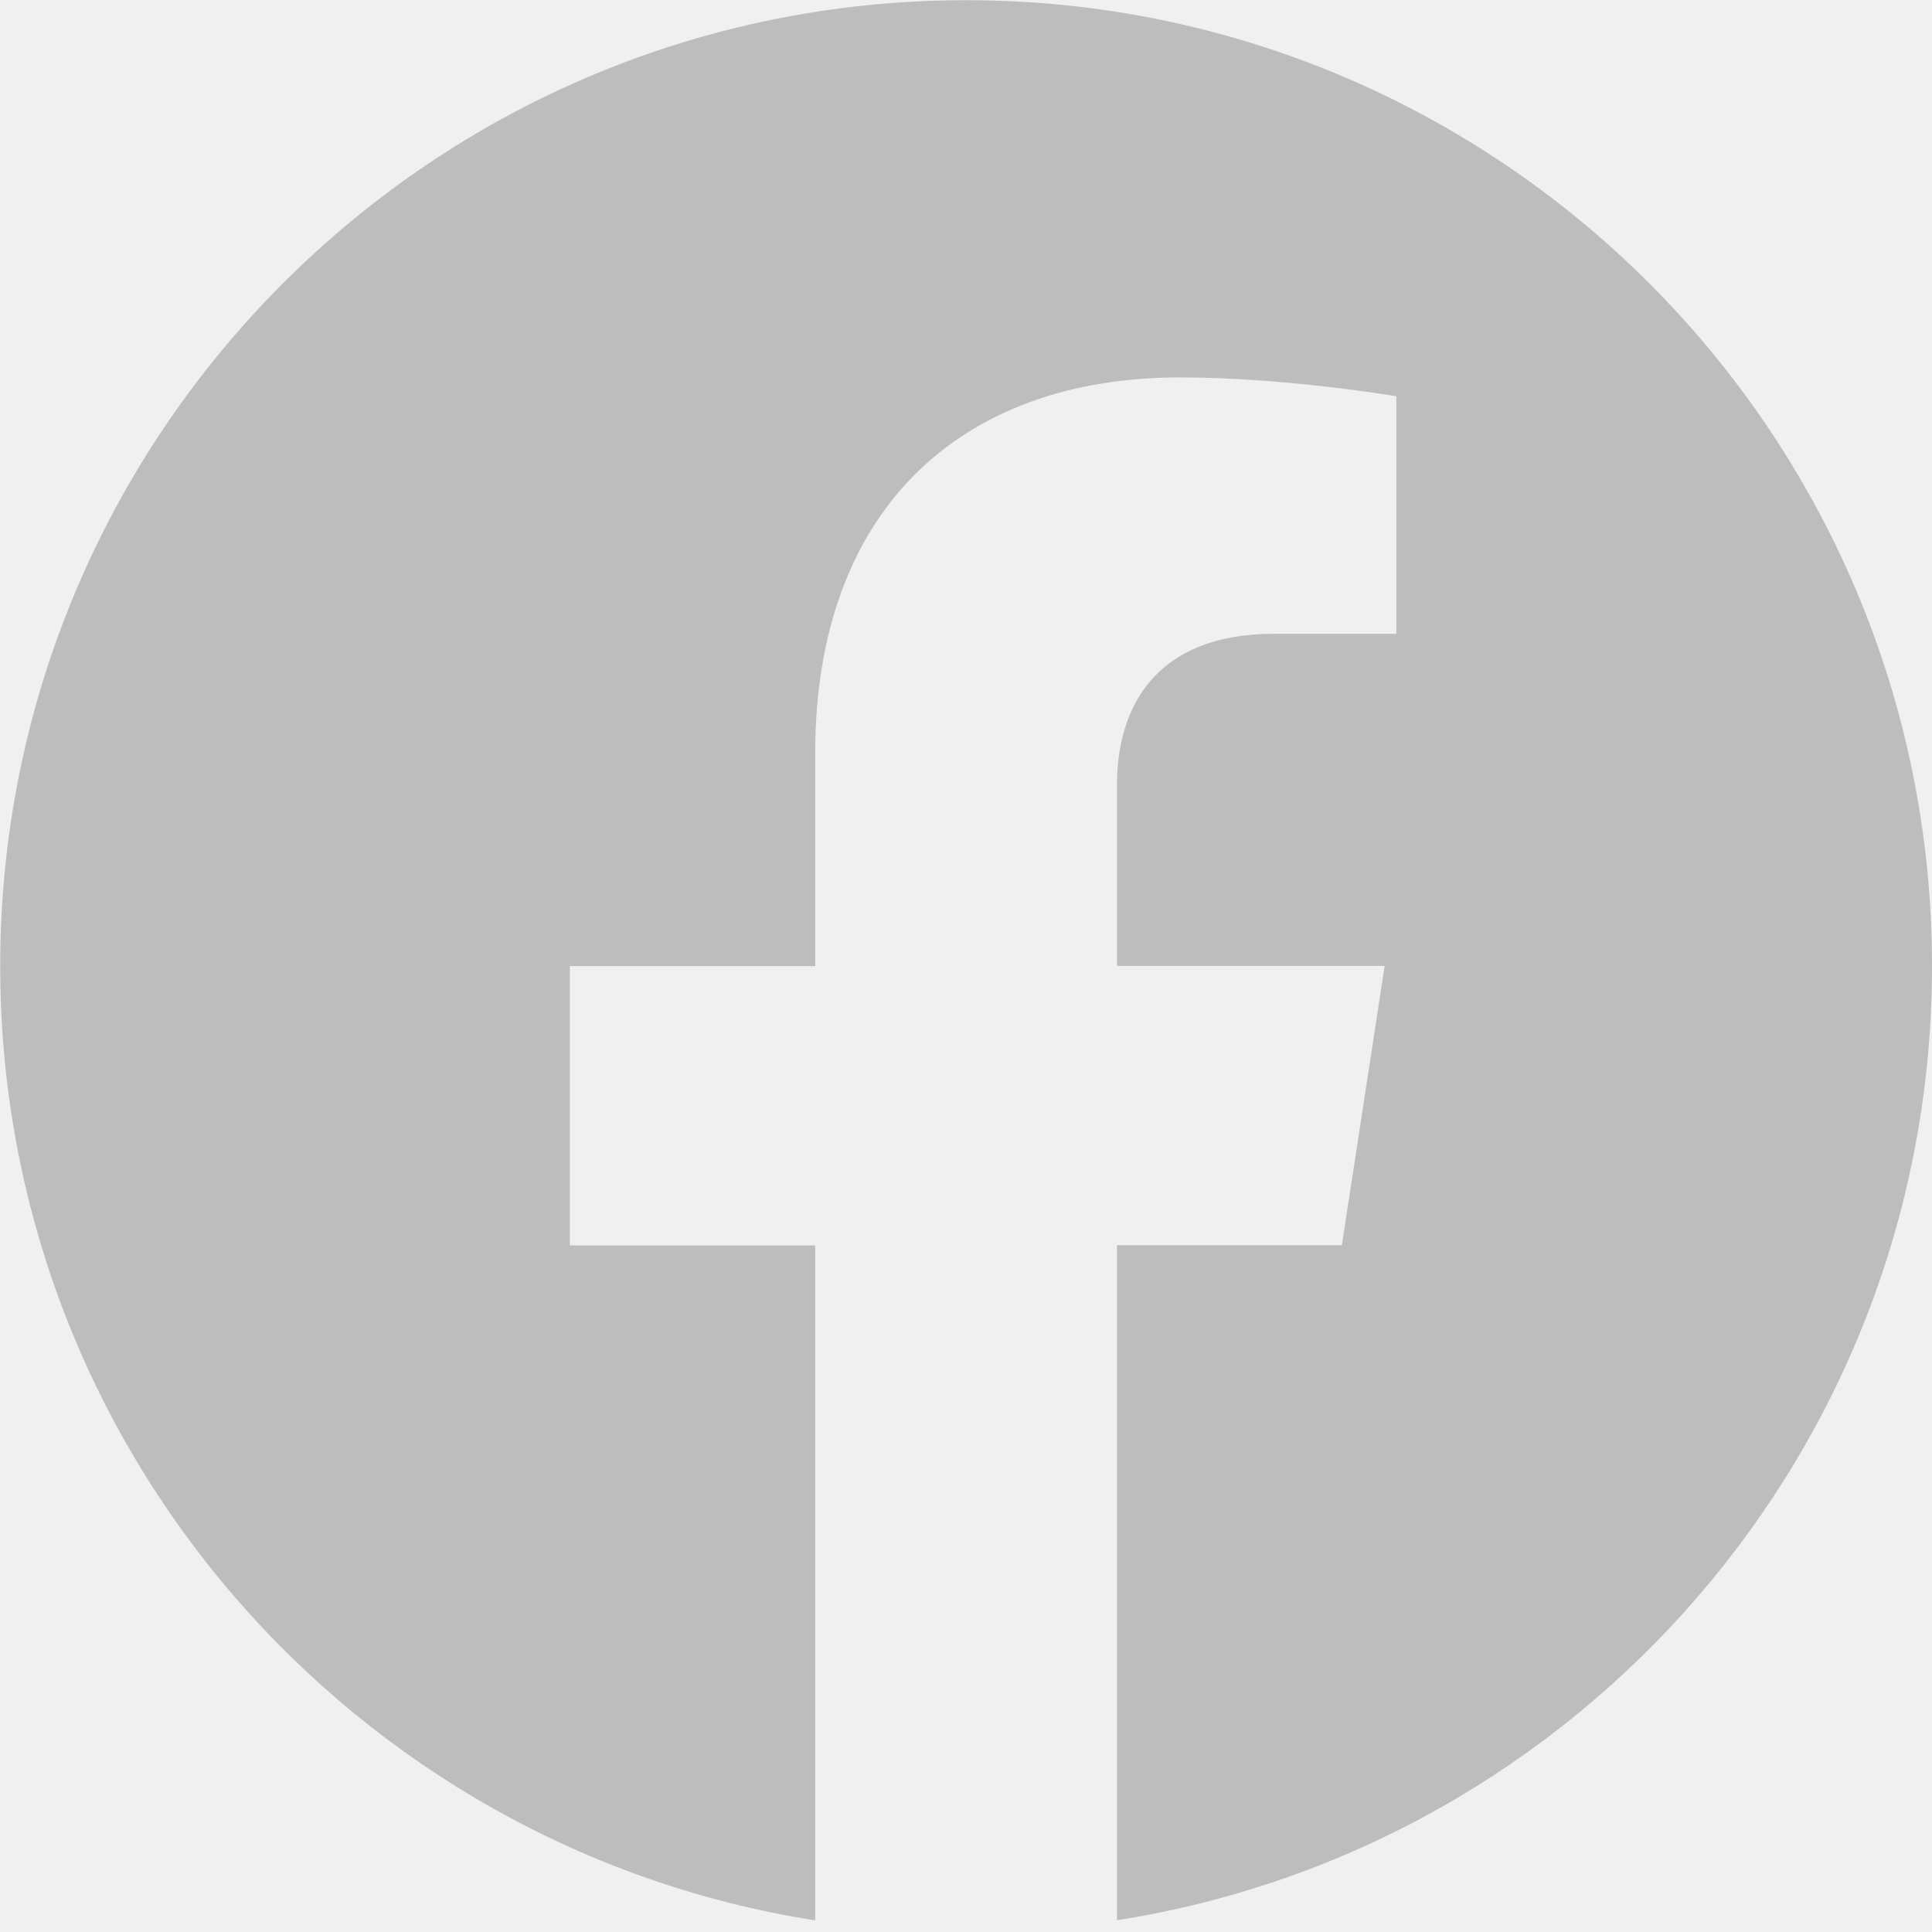
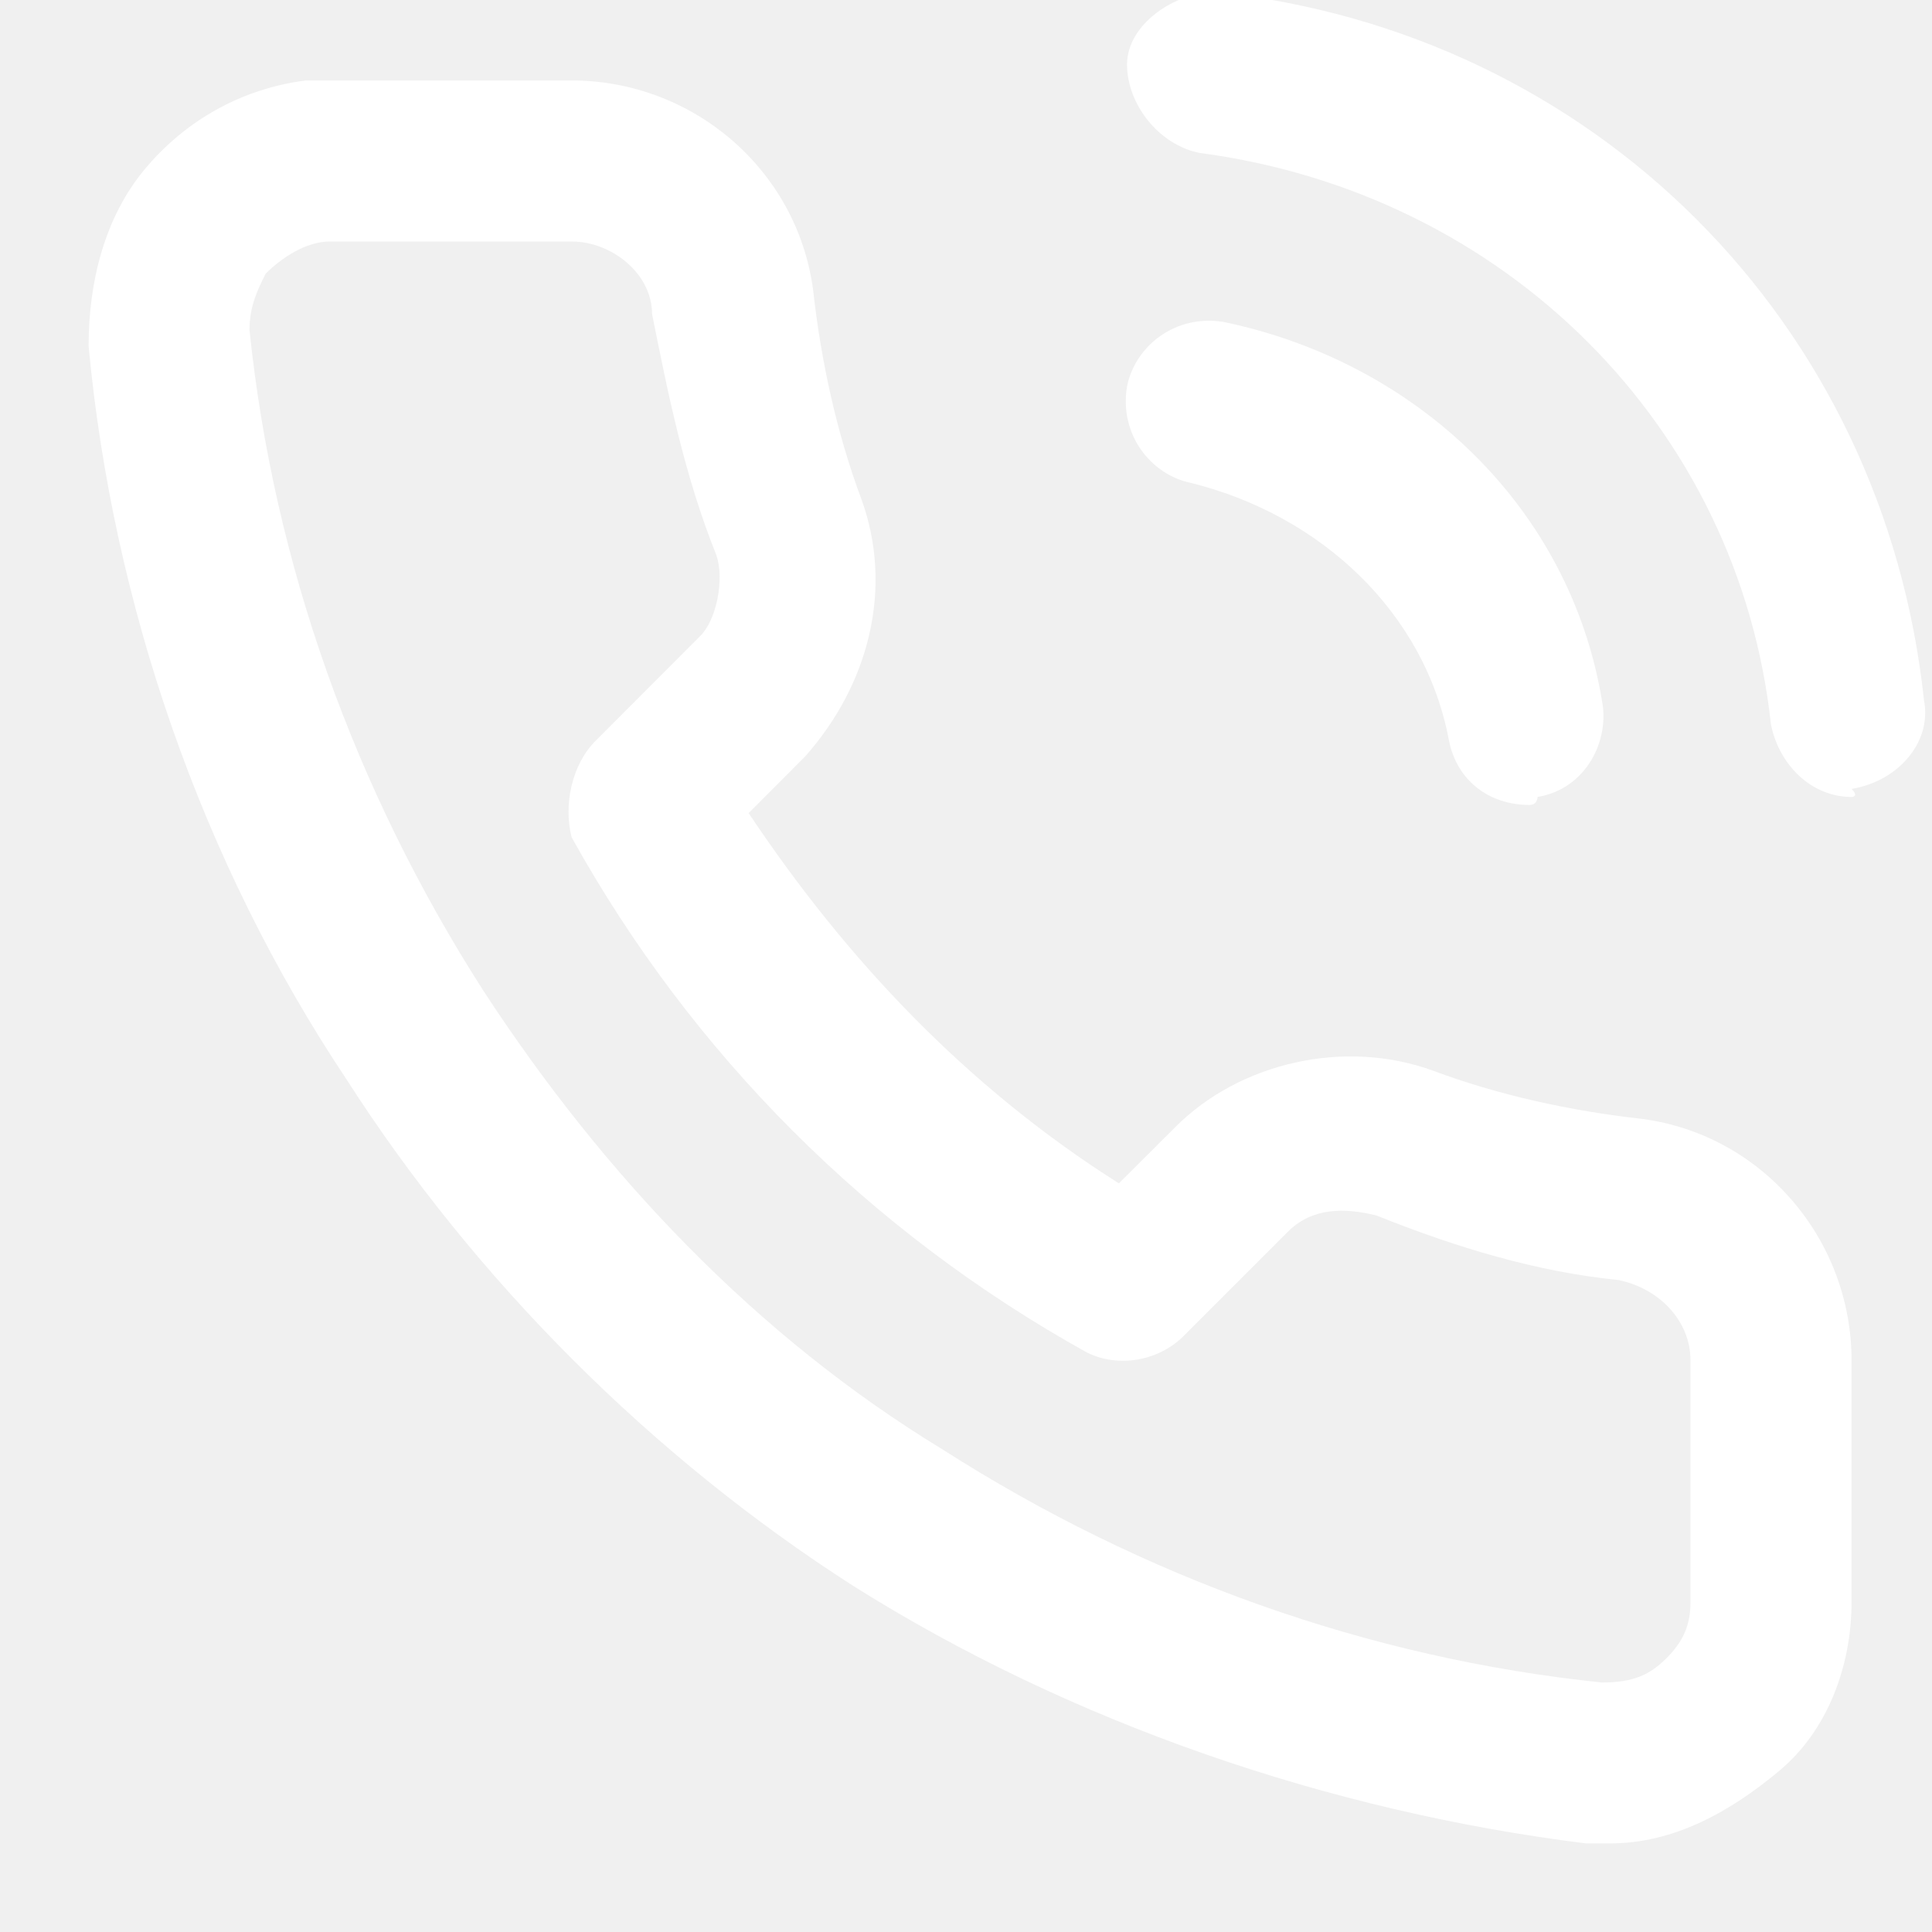
- <svg xmlns="http://www.w3.org/2000/svg" width="20" height="20" fill="none">
-   <path d="M10.001.002C4.479.002.002 4.479.002 10.001c0 4.99 3.656 9.126 8.437 9.879v-6.988h-2.54v-2.891h2.54V7.798c0-2.508 1.493-3.891 3.776-3.891 1.094 0 2.24.195 2.24.195v2.459h-1.264c-1.24 0-1.628.772-1.628 1.563v1.875h2.771l-.443 2.891h-2.328v6.988C16.344 19.129 20 14.992 20 10.001 20 4.479 15.523.002 10.001.002z" fill="#BDBDBD" />
+ <svg xmlns="http://www.w3.org/2000/svg" width="14" height="14" viewBox="0 0 14 14" fill="none">
+   <path d="M11.667 13.358C11.608 13.358 11.55 13.358 11.492 13.358C9.625 13.125 7.758 12.483 6.183 11.492C4.725 10.558 3.442 9.275 2.508 7.817C1.458 6.242 0.817 4.375 0.642 2.508C0.642 2.042 0.758 1.575 1.05 1.225C1.342 0.875 1.75 0.642 2.217 0.583C2.275 0.583 2.333 0.583 2.392 0.583H4.142C5.017 0.583 5.775 1.225 5.892 2.1C5.95 2.625 6.067 3.15 6.242 3.617C6.475 4.258 6.3 4.958 5.833 5.483L5.425 5.892C6.125 6.942 7 7.875 8.108 8.575L8.517 8.167C8.983 7.7 9.742 7.525 10.383 7.758C10.85 7.933 11.375 8.05 11.9 8.108C12.775 8.225 13.417 8.983 13.417 9.858V11.608C13.417 12.075 13.242 12.542 12.892 12.833C12.542 13.125 12.133 13.358 11.667 13.358ZM4.142 1.75H2.392C2.217 1.75 2.042 1.867 1.925 1.983C1.867 2.1 1.808 2.217 1.808 2.392C1.983 4.083 2.567 5.717 3.5 7.175C4.375 8.517 5.483 9.683 6.825 10.5C8.283 11.433 9.917 12.017 11.608 12.192C11.842 12.192 11.958 12.133 12.075 12.017C12.192 11.9 12.25 11.783 12.25 11.608V9.858C12.25 9.567 12.017 9.333 11.725 9.275C11.142 9.217 10.558 9.042 9.975 8.808C9.742 8.75 9.508 8.75 9.333 8.925L8.575 9.683C8.4 9.858 8.108 9.917 7.875 9.8C6.3 8.925 5.017 7.642 4.142 6.067C4.083 5.833 4.142 5.542 4.317 5.367L5.075 4.608C5.192 4.492 5.25 4.2 5.192 4.025C4.958 3.442 4.842 2.858 4.725 2.275C4.725 1.983 4.433 1.75 4.142 1.75ZM11.083 5.833C10.792 5.833 10.558 5.658 10.5 5.367C10.325 4.433 9.567 3.733 8.633 3.5C8.342 3.442 8.108 3.15 8.167 2.8C8.225 2.508 8.517 2.275 8.867 2.333C10.267 2.625 11.375 3.675 11.608 5.075C11.667 5.367 11.492 5.717 11.142 5.775C11.142 5.775 11.142 5.833 11.083 5.833ZM13.417 5.775C13.125 5.775 12.892 5.542 12.833 5.25C12.6 3.092 10.908 1.4 8.692 1.108C8.4 1.05 8.167 0.758 8.167 0.467C8.167 0.175 8.517 -0.058 8.808 -0.058C11.55 0.233 13.65 2.333 13.942 5.075C14 5.367 13.767 5.658 13.417 5.717C13.475 5.775 13.417 5.775 13.417 5.775Z" fill="white" />
</svg>
